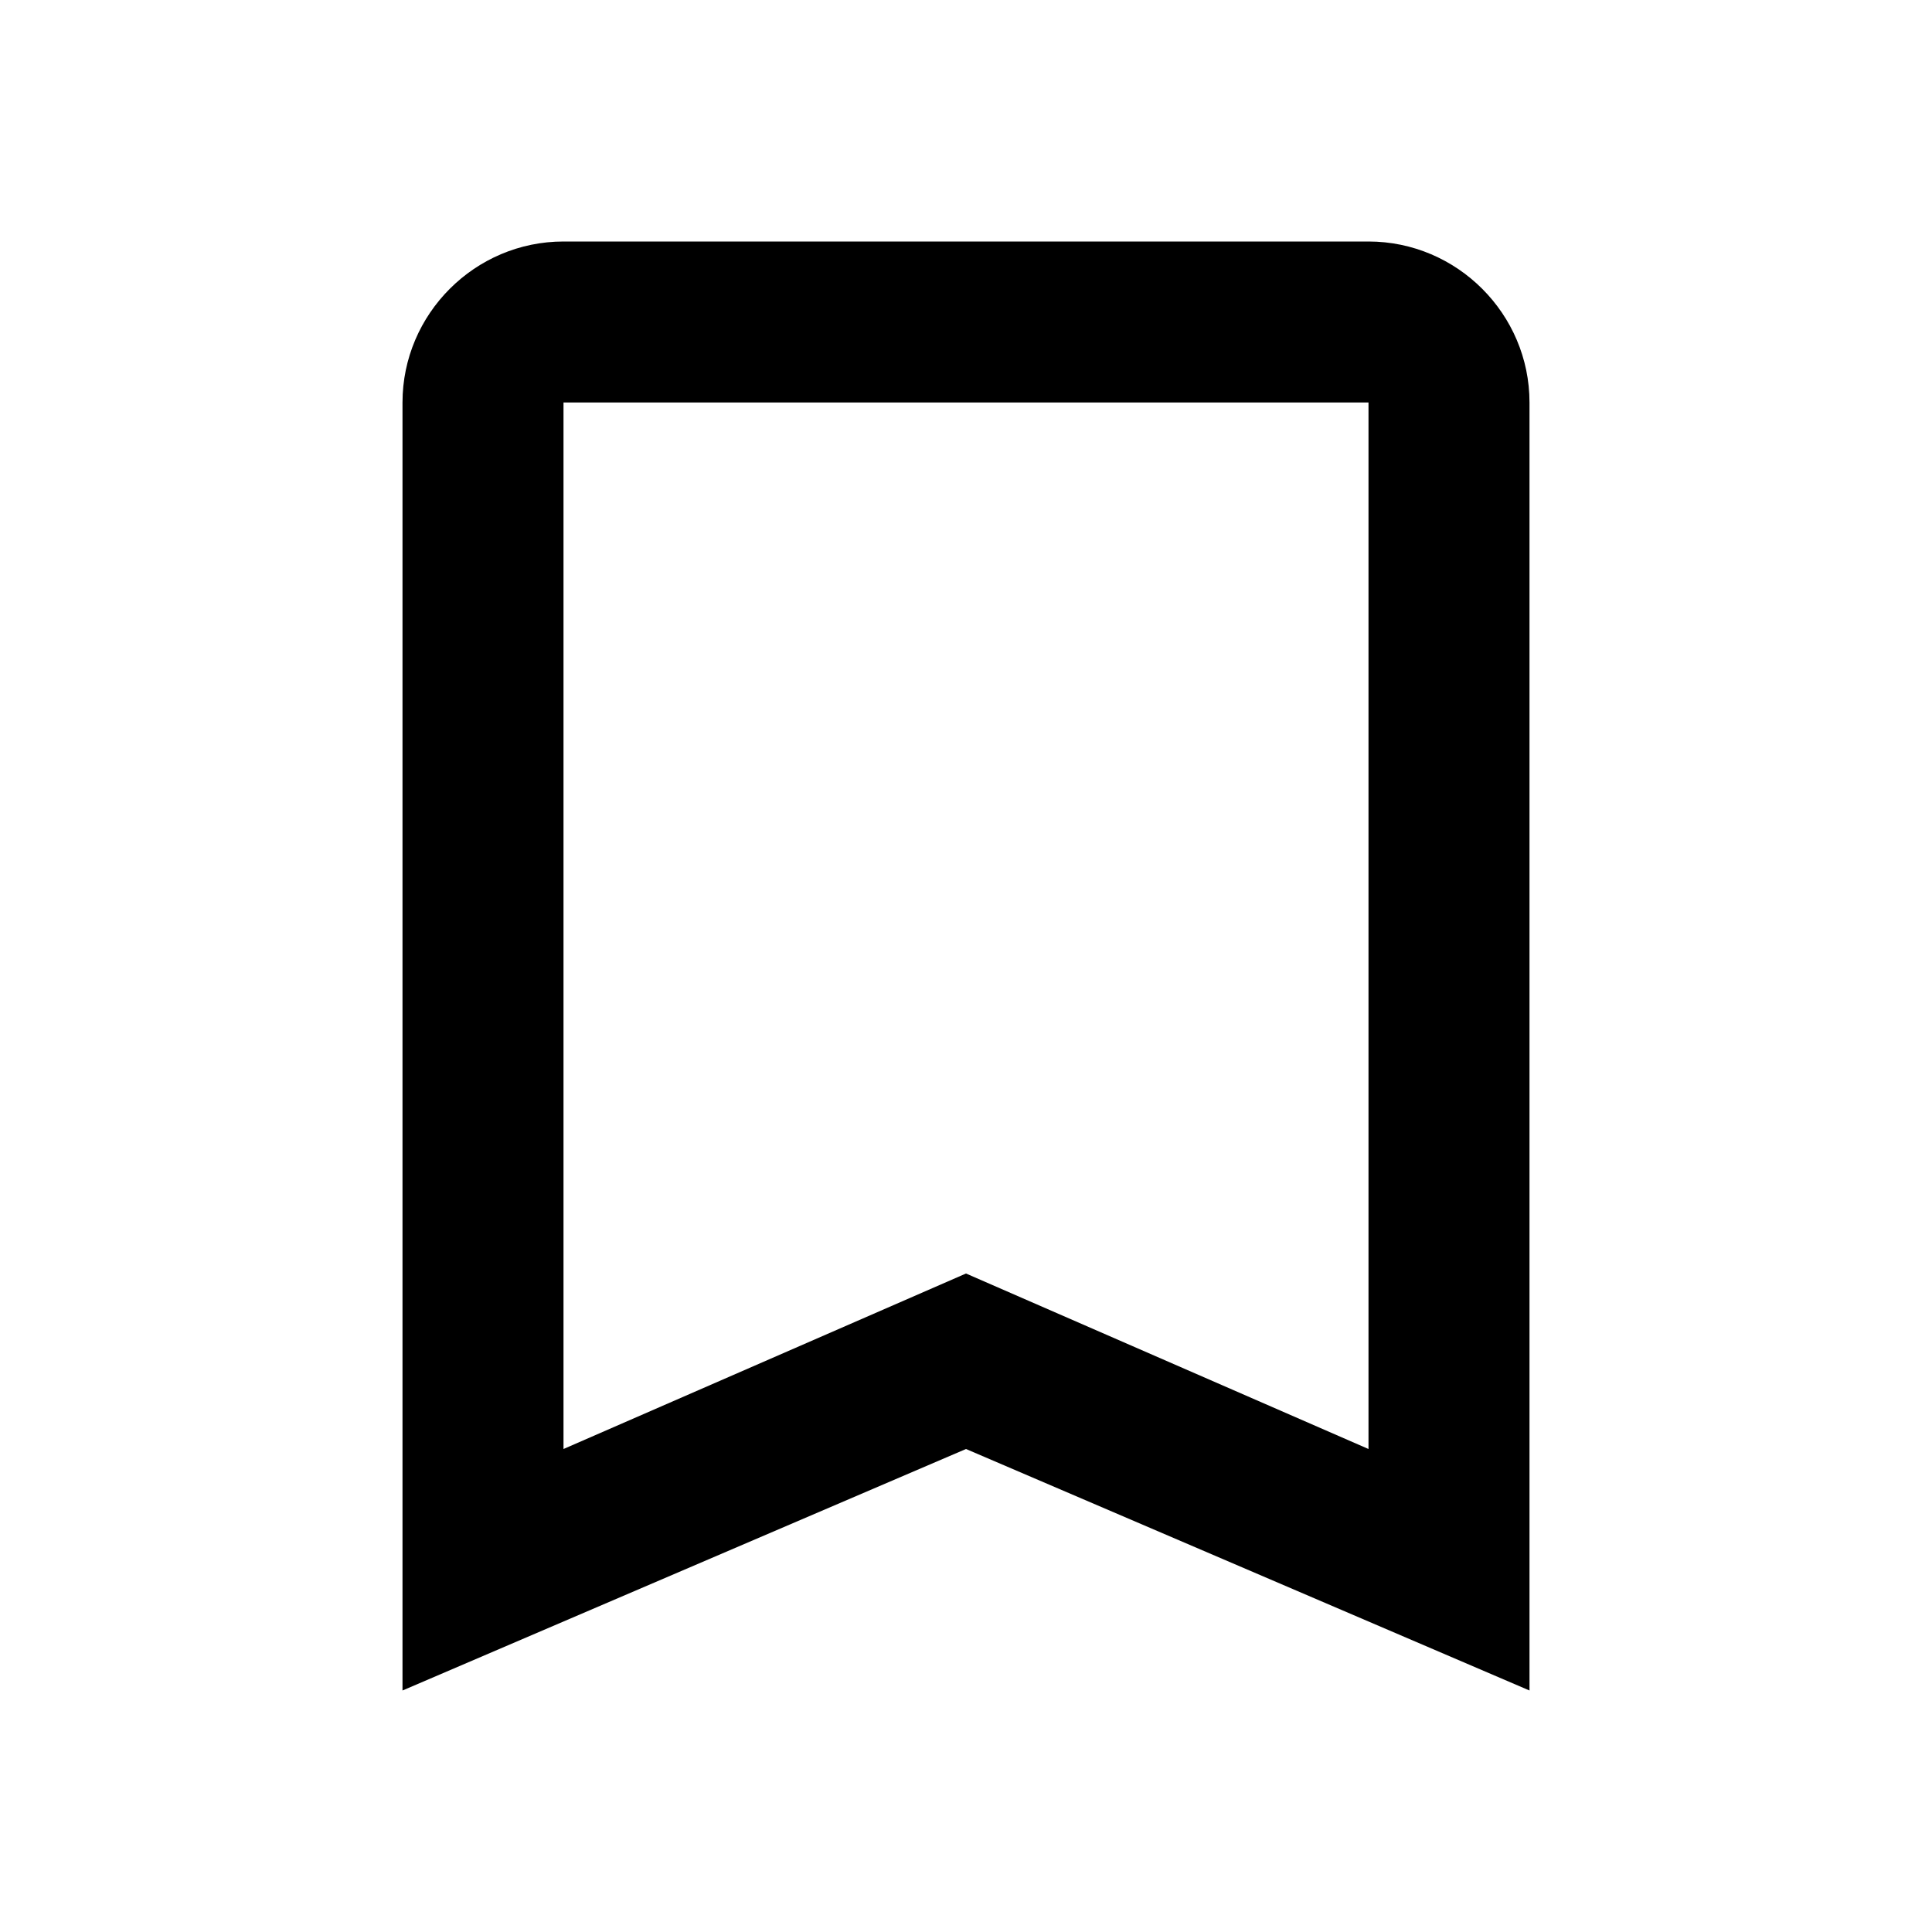
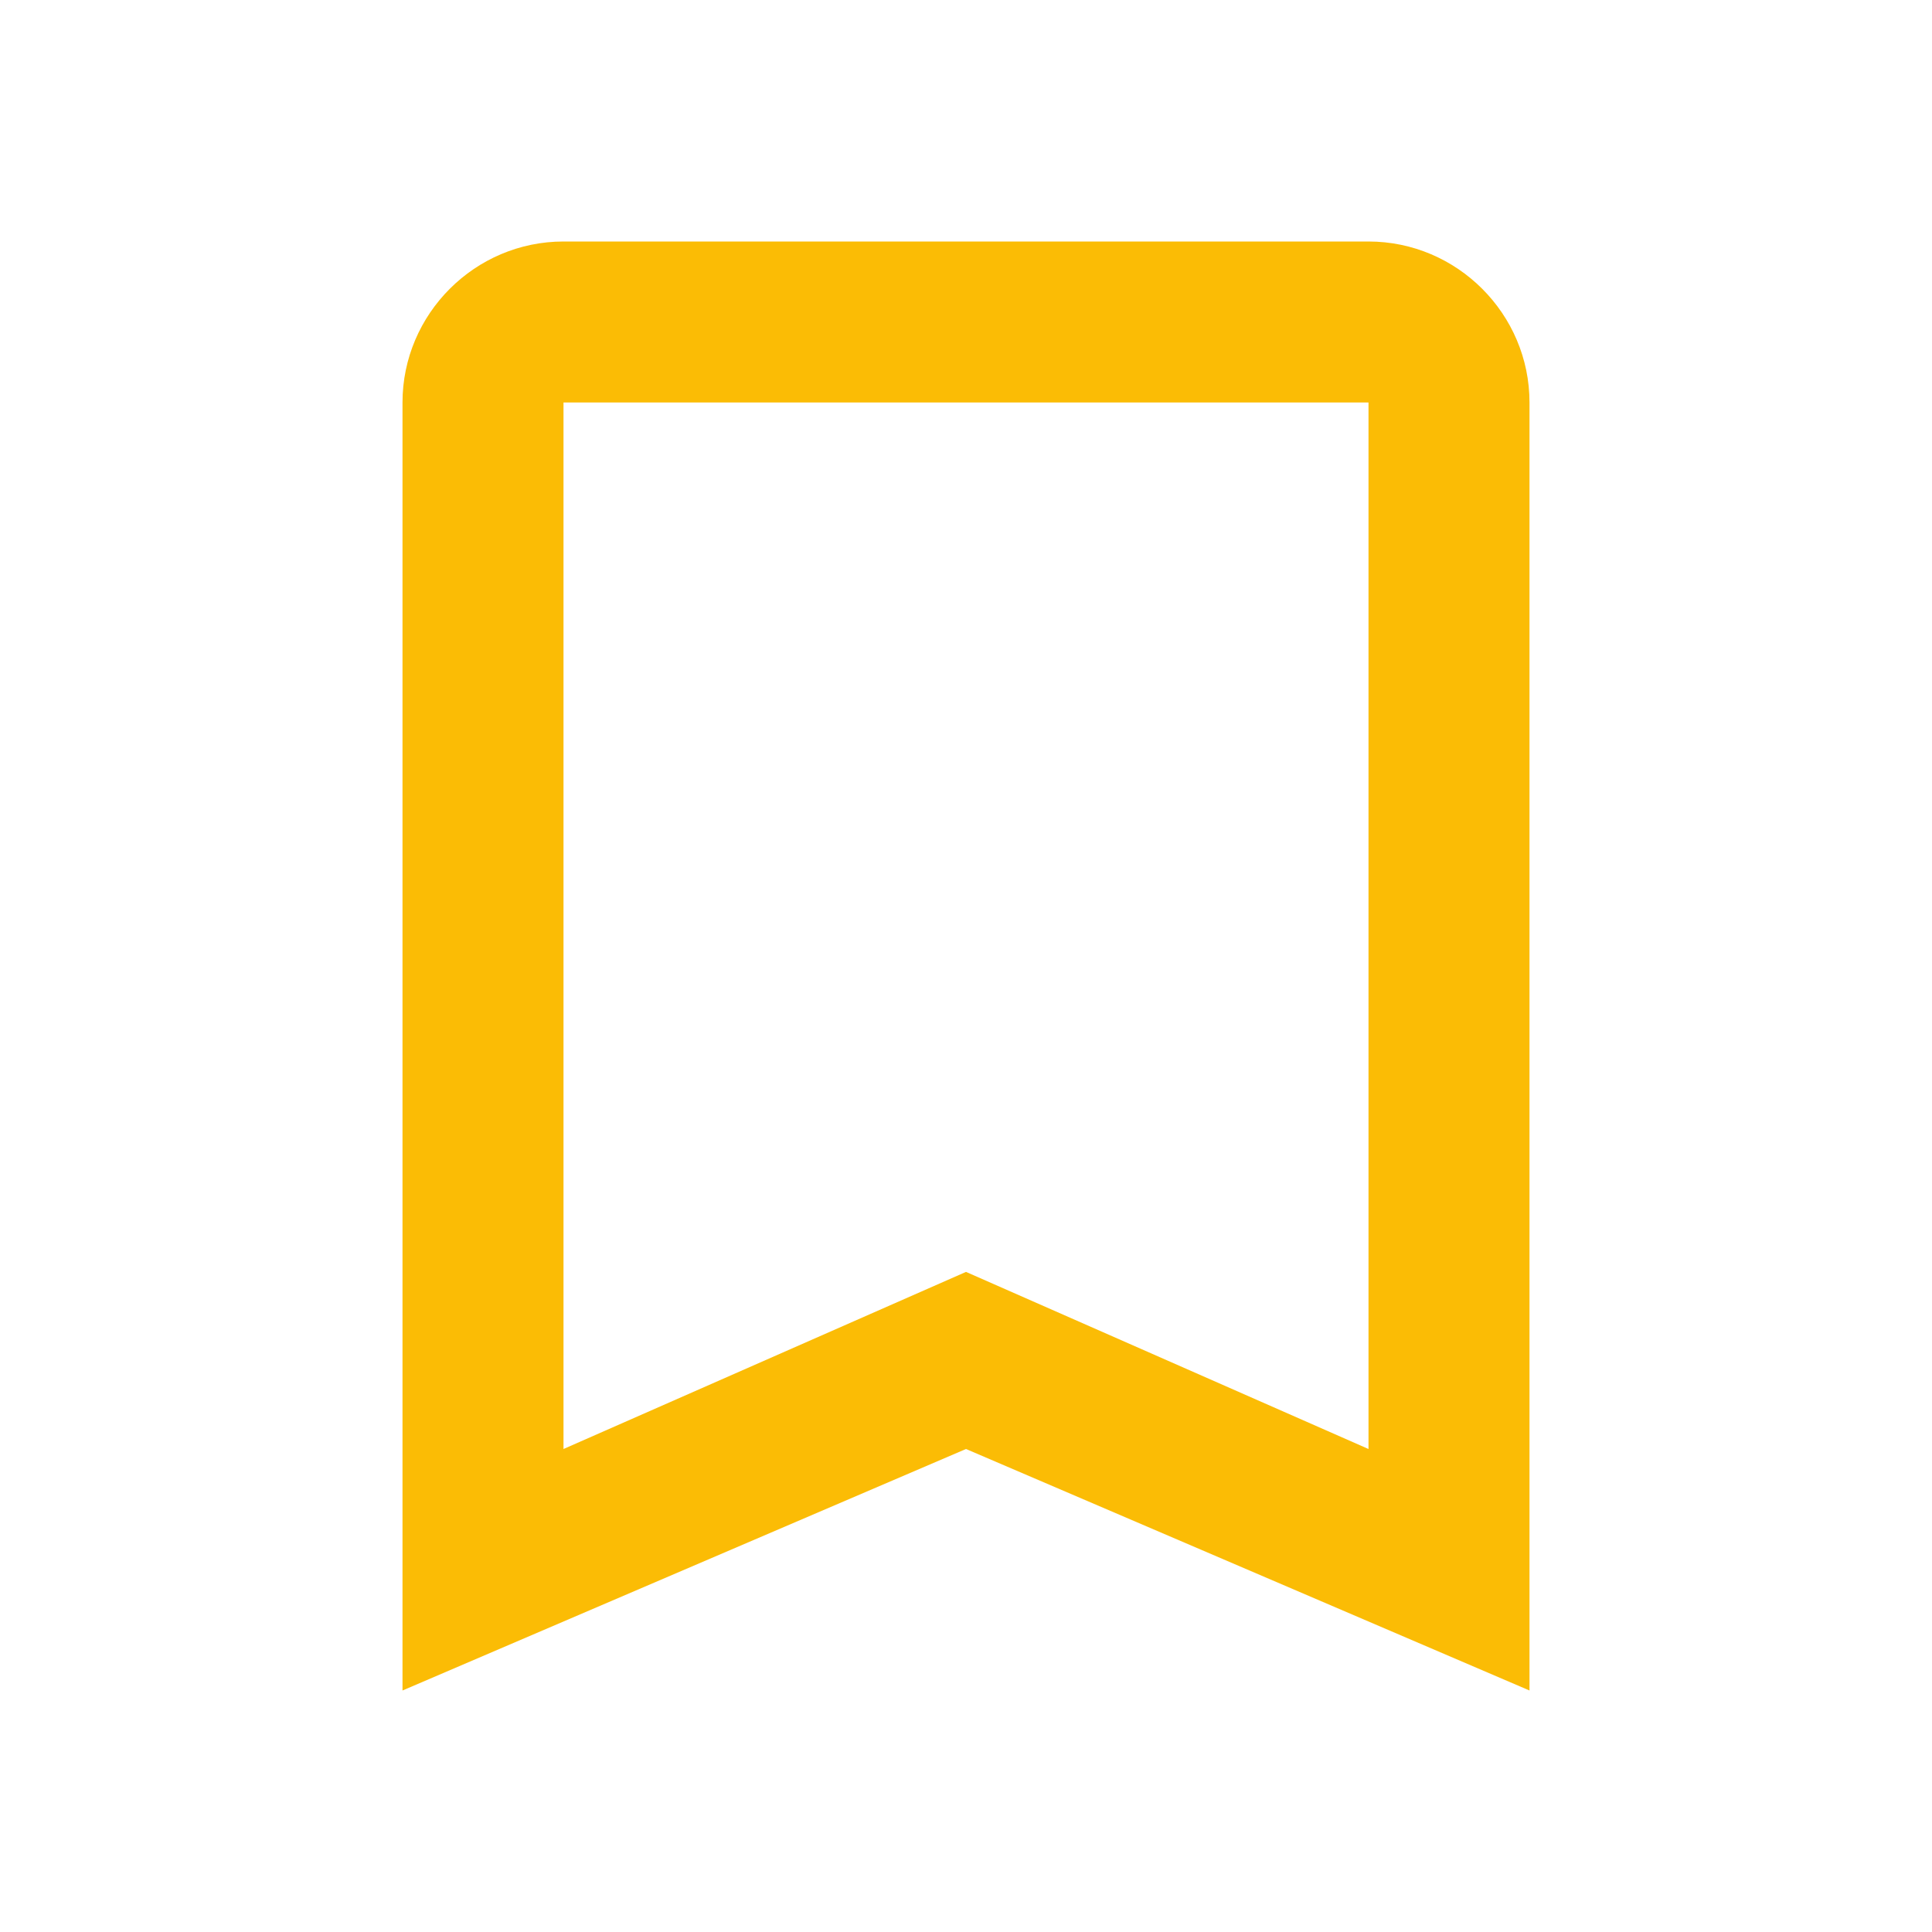
- <svg xmlns="http://www.w3.org/2000/svg" width="24" height="24" viewBox="0 0 24 24" fill="none">
-   <path d="M17 3H7C5.9 3 5 3.9 5 5V21L12 18L19 21V5C19 3.9 18.1 3 17 3ZM17 18L12 15.82L7 18V5H17V18Z" fill="black" />
+ <svg xmlns="http://www.w3.org/2000/svg" version="1.1" id="Layer_1" x="0px" y="0px" viewBox="0 0 24 24" style="enable-background:new 0 0 24 24;" xml:space="preserve">
+   <style type="text/css">
+ 	.st0{fill:#FBBC05;}
+ </style>
+   <path class="st0" d="M17,3H7C5.9,3,5,3.9,5,5v16l7-3l7,3V5C19,3.9,18.1,3,17,3z M17,18l-5-2.2L7,18V5h10V18z" />
</svg>
